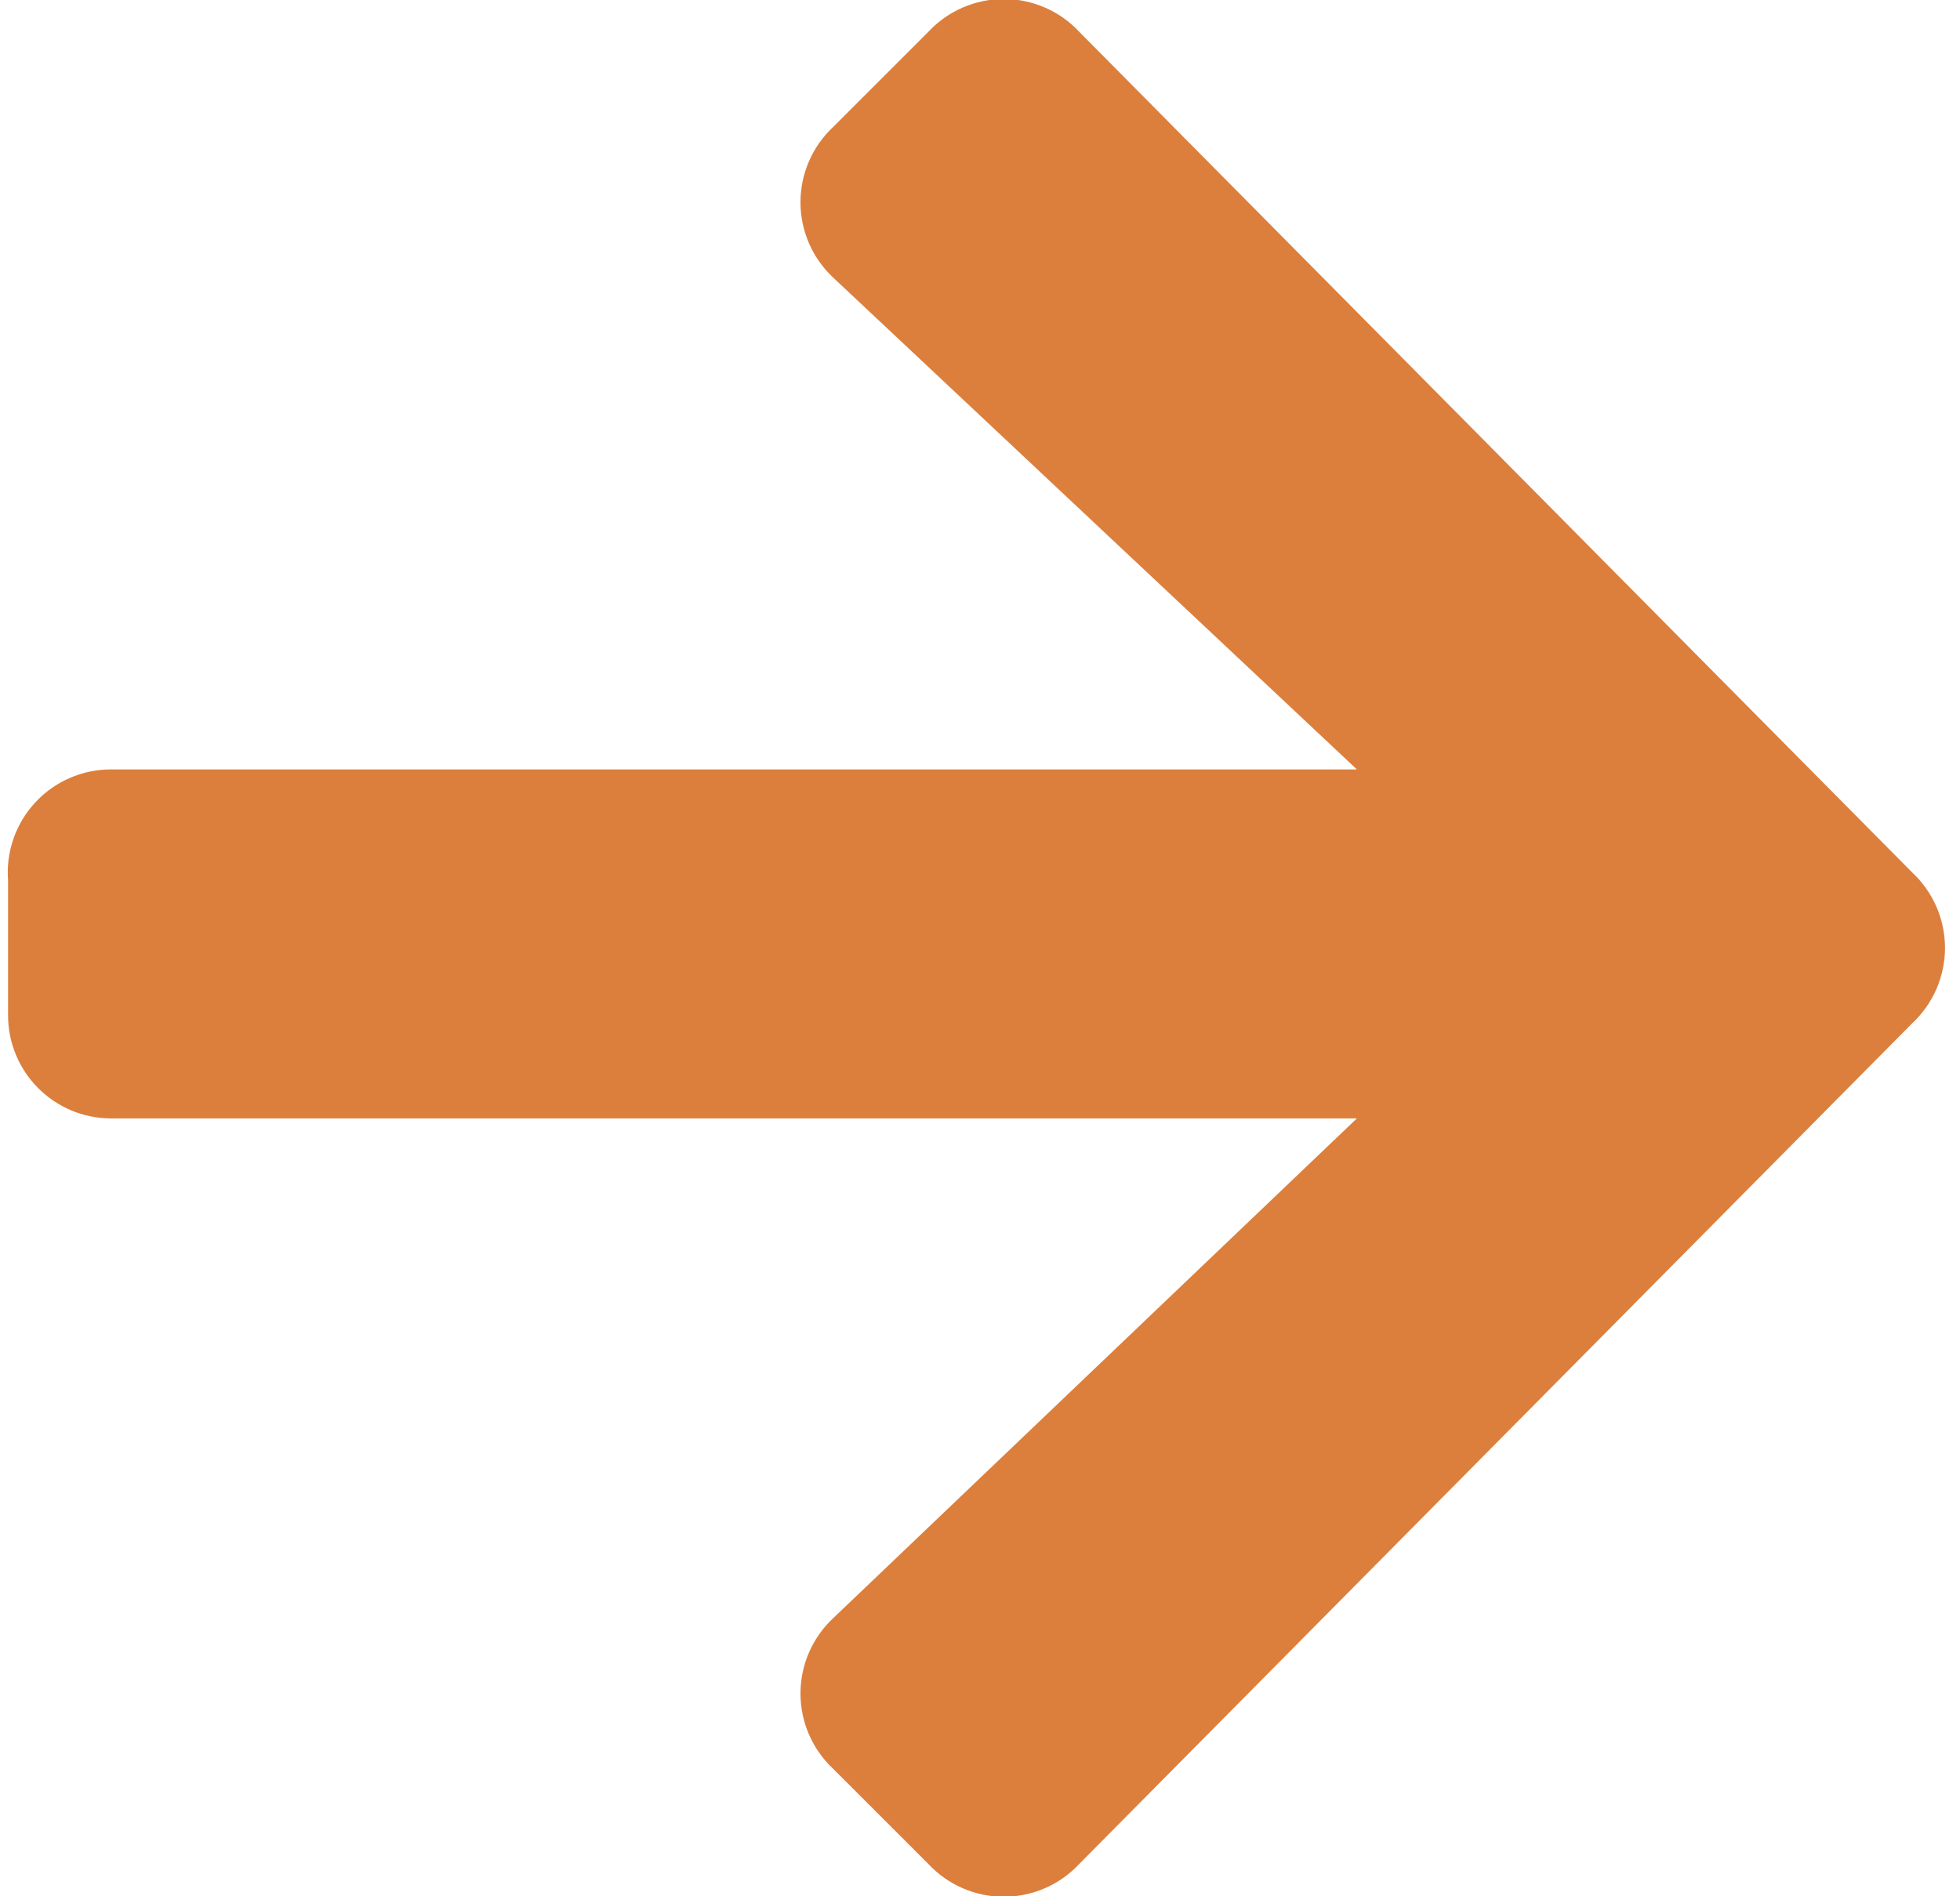
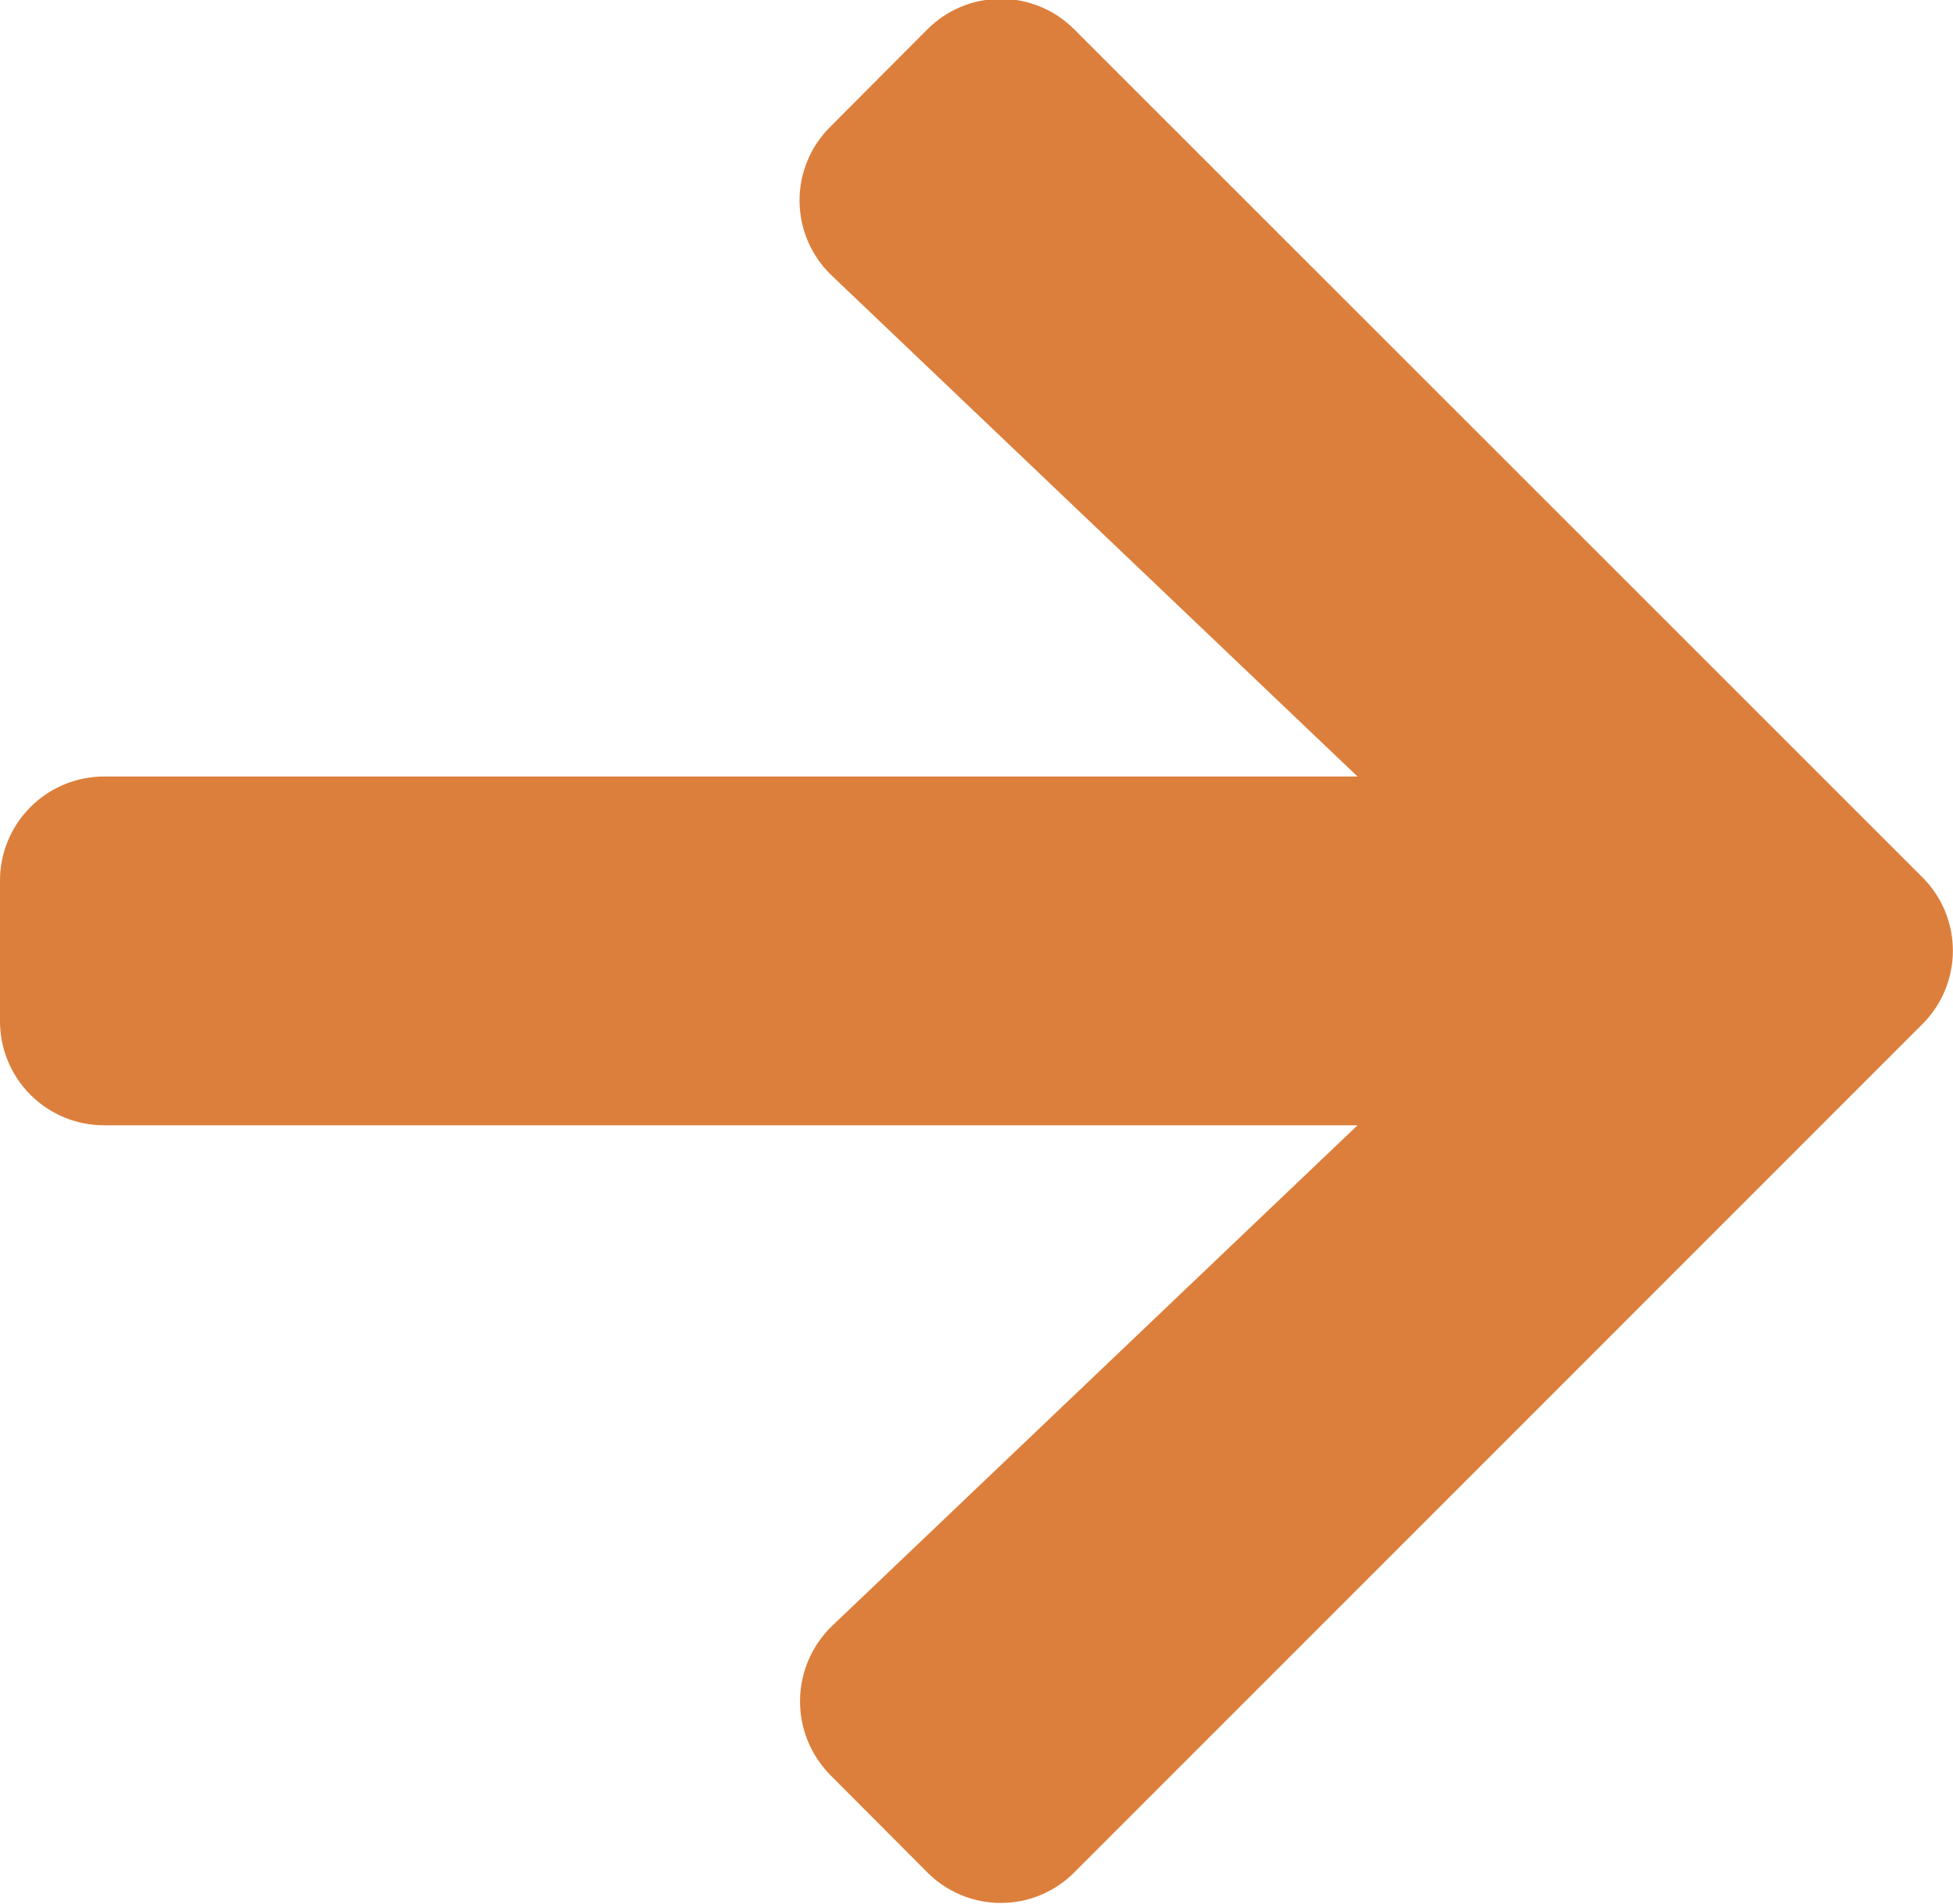
- <svg xmlns="http://www.w3.org/2000/svg" width="12.3" height="11.9" viewBox="0 0 24.5 23.9">
-   <path fill="#dc7f3c" fill-rule="evenodd" d="M10.4 1.6a1.3 1.3 0 000 1.9L17 9.7H1.3A1.3 1.3 0 000 11.1v1.7a1.3 1.3 0 001.3 1.3H17l-6.6 6.3a1.3 1.3 0 000 1.9l1.2 1.2a1.3 1.3 0 001.9 0L24 12.9a1.3 1.3 0 000-1.9L13.5.4a1.3 1.3 0 00-1.9 0z" />
+ <svg xmlns="http://www.w3.org/2000/svg" width="12.25" height="11.938" viewBox="0 0 24.5 23.876">
+   <path d="M10.42 1.586a1.3 1.3 0 00.02 1.876l6.59 6.278H1.31A1.306 1.306 0 000 11.053v1.75a1.305 1.305 0 001.31 1.312h15.72l-6.59 6.278a1.314 1.314 0 00-.02 1.876l1.21 1.214a1.3 1.3 0 001.85 0l10.63-10.631a1.3 1.3 0 000-1.854L13.48.372a1.3 1.3 0 00-1.85 0z" fill="#dc7f3c" fill-rule="evenodd" />
</svg>
